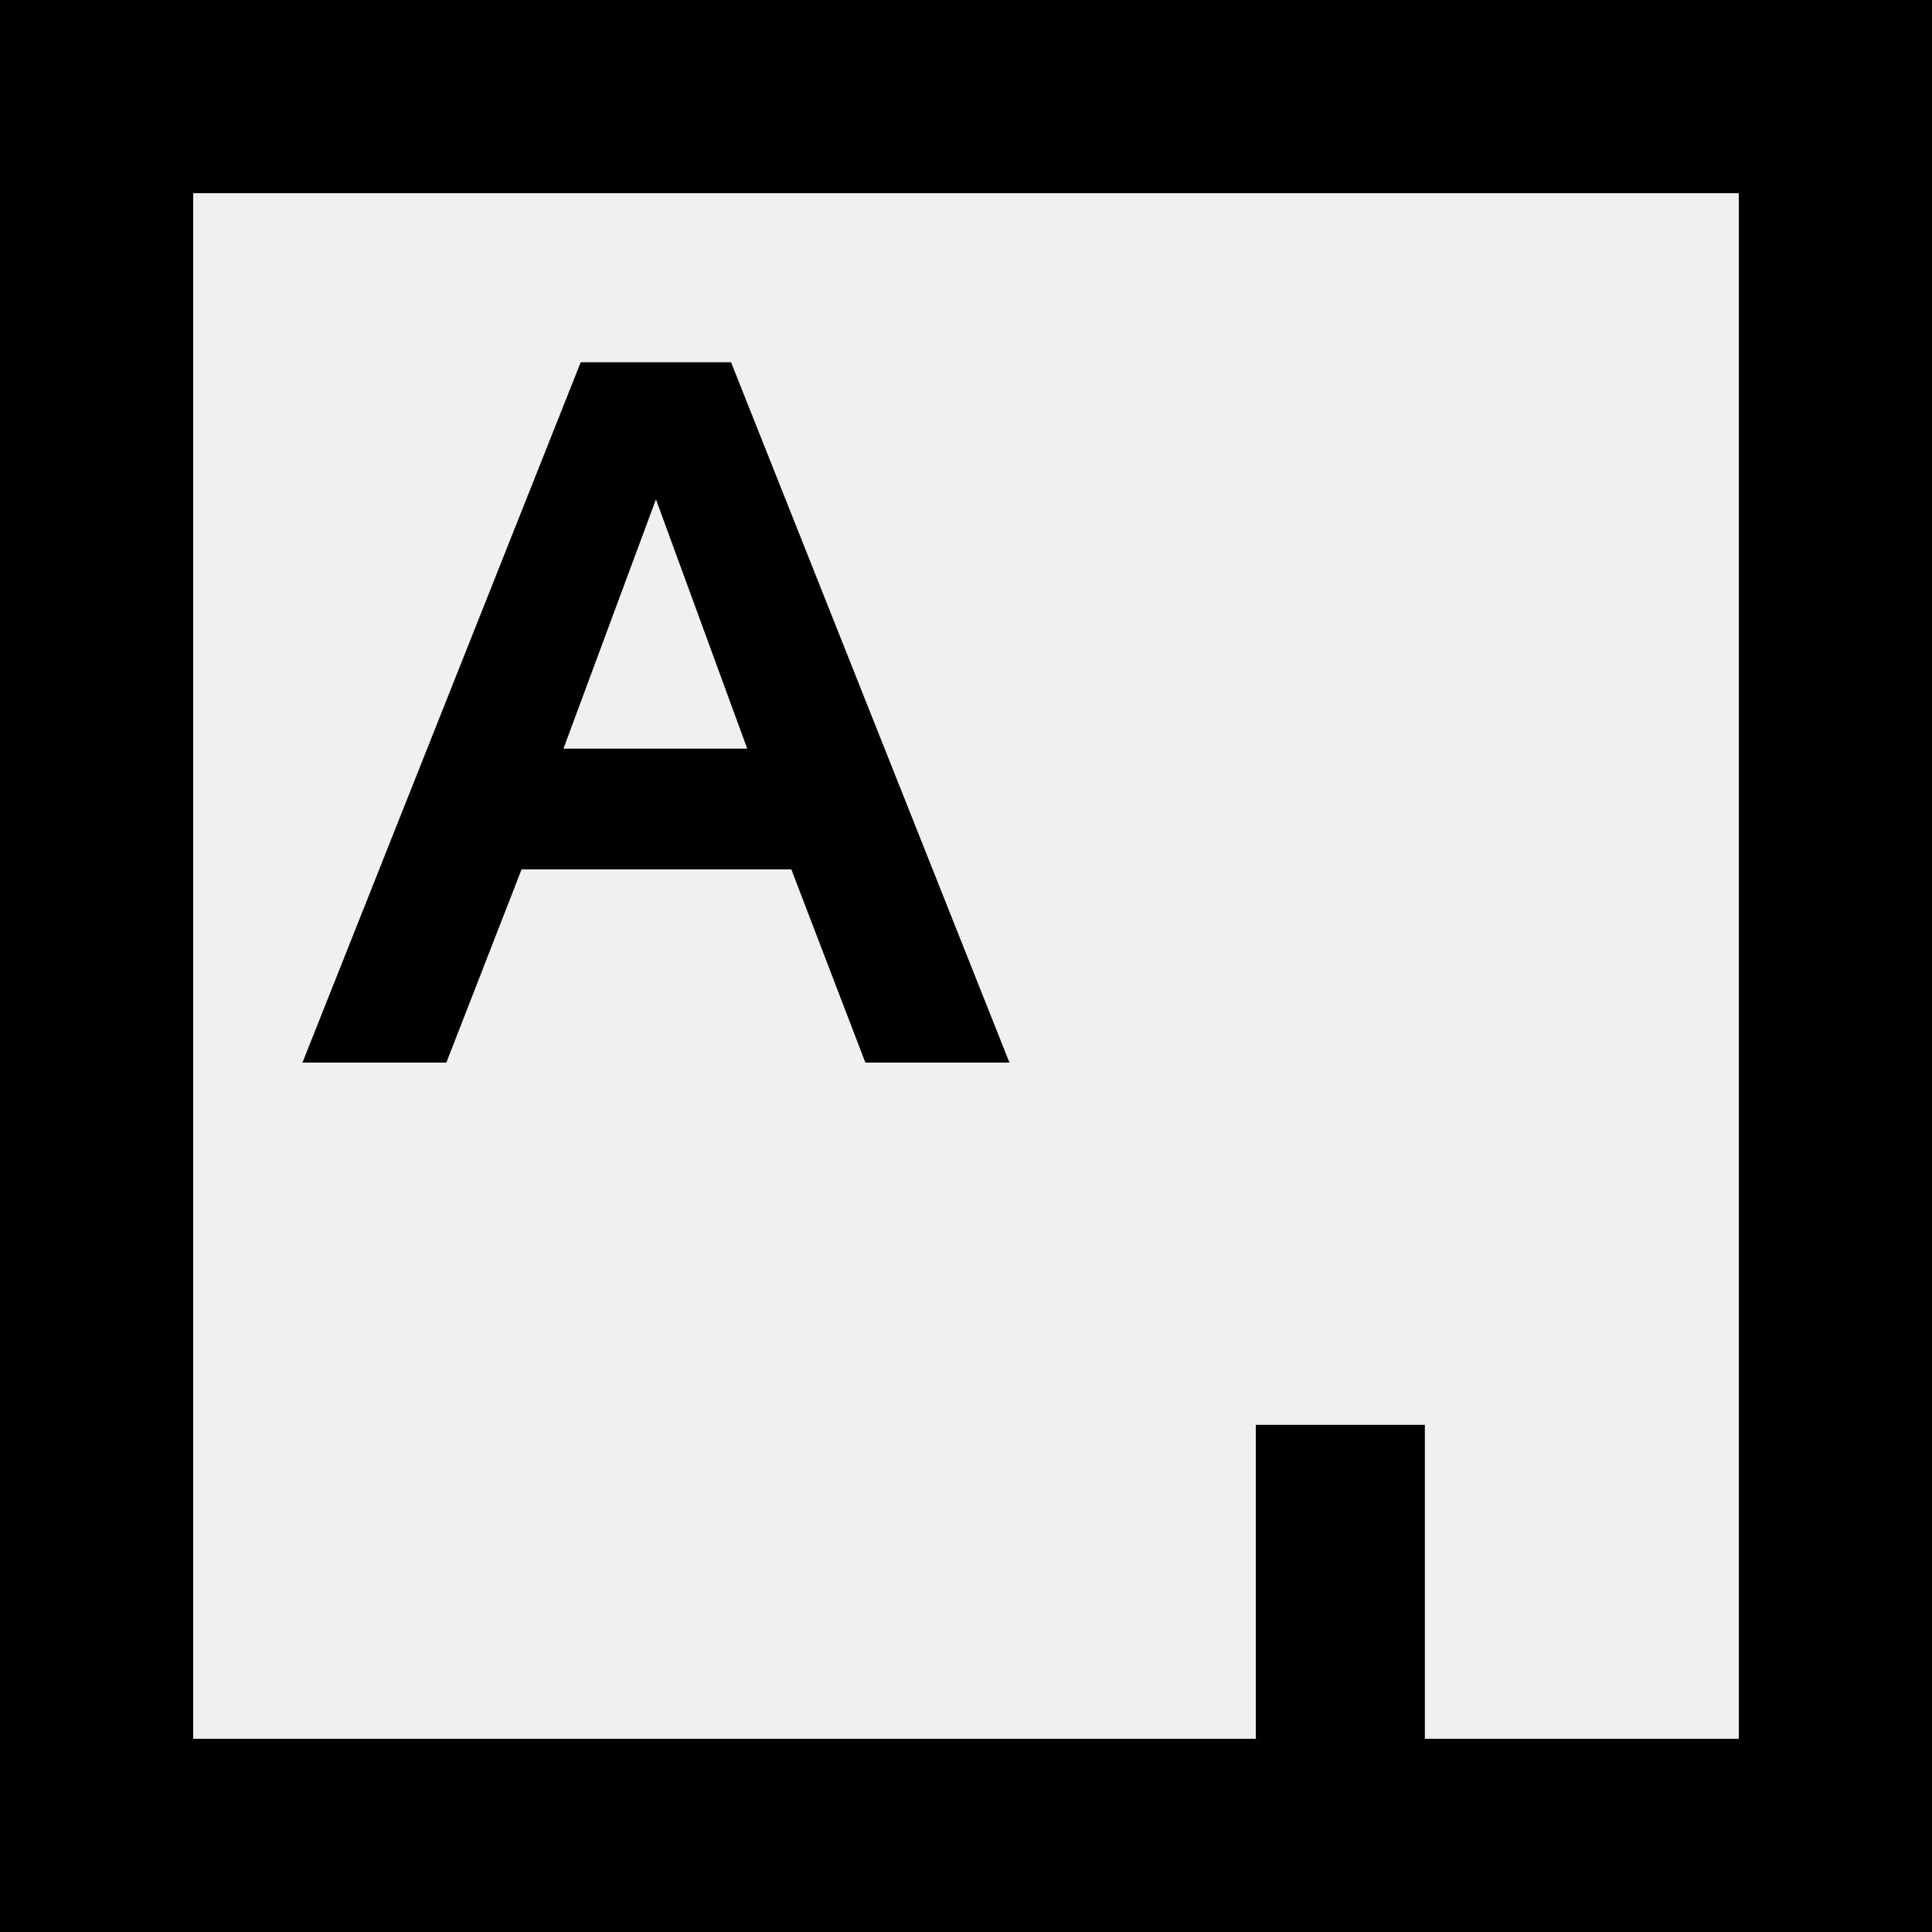
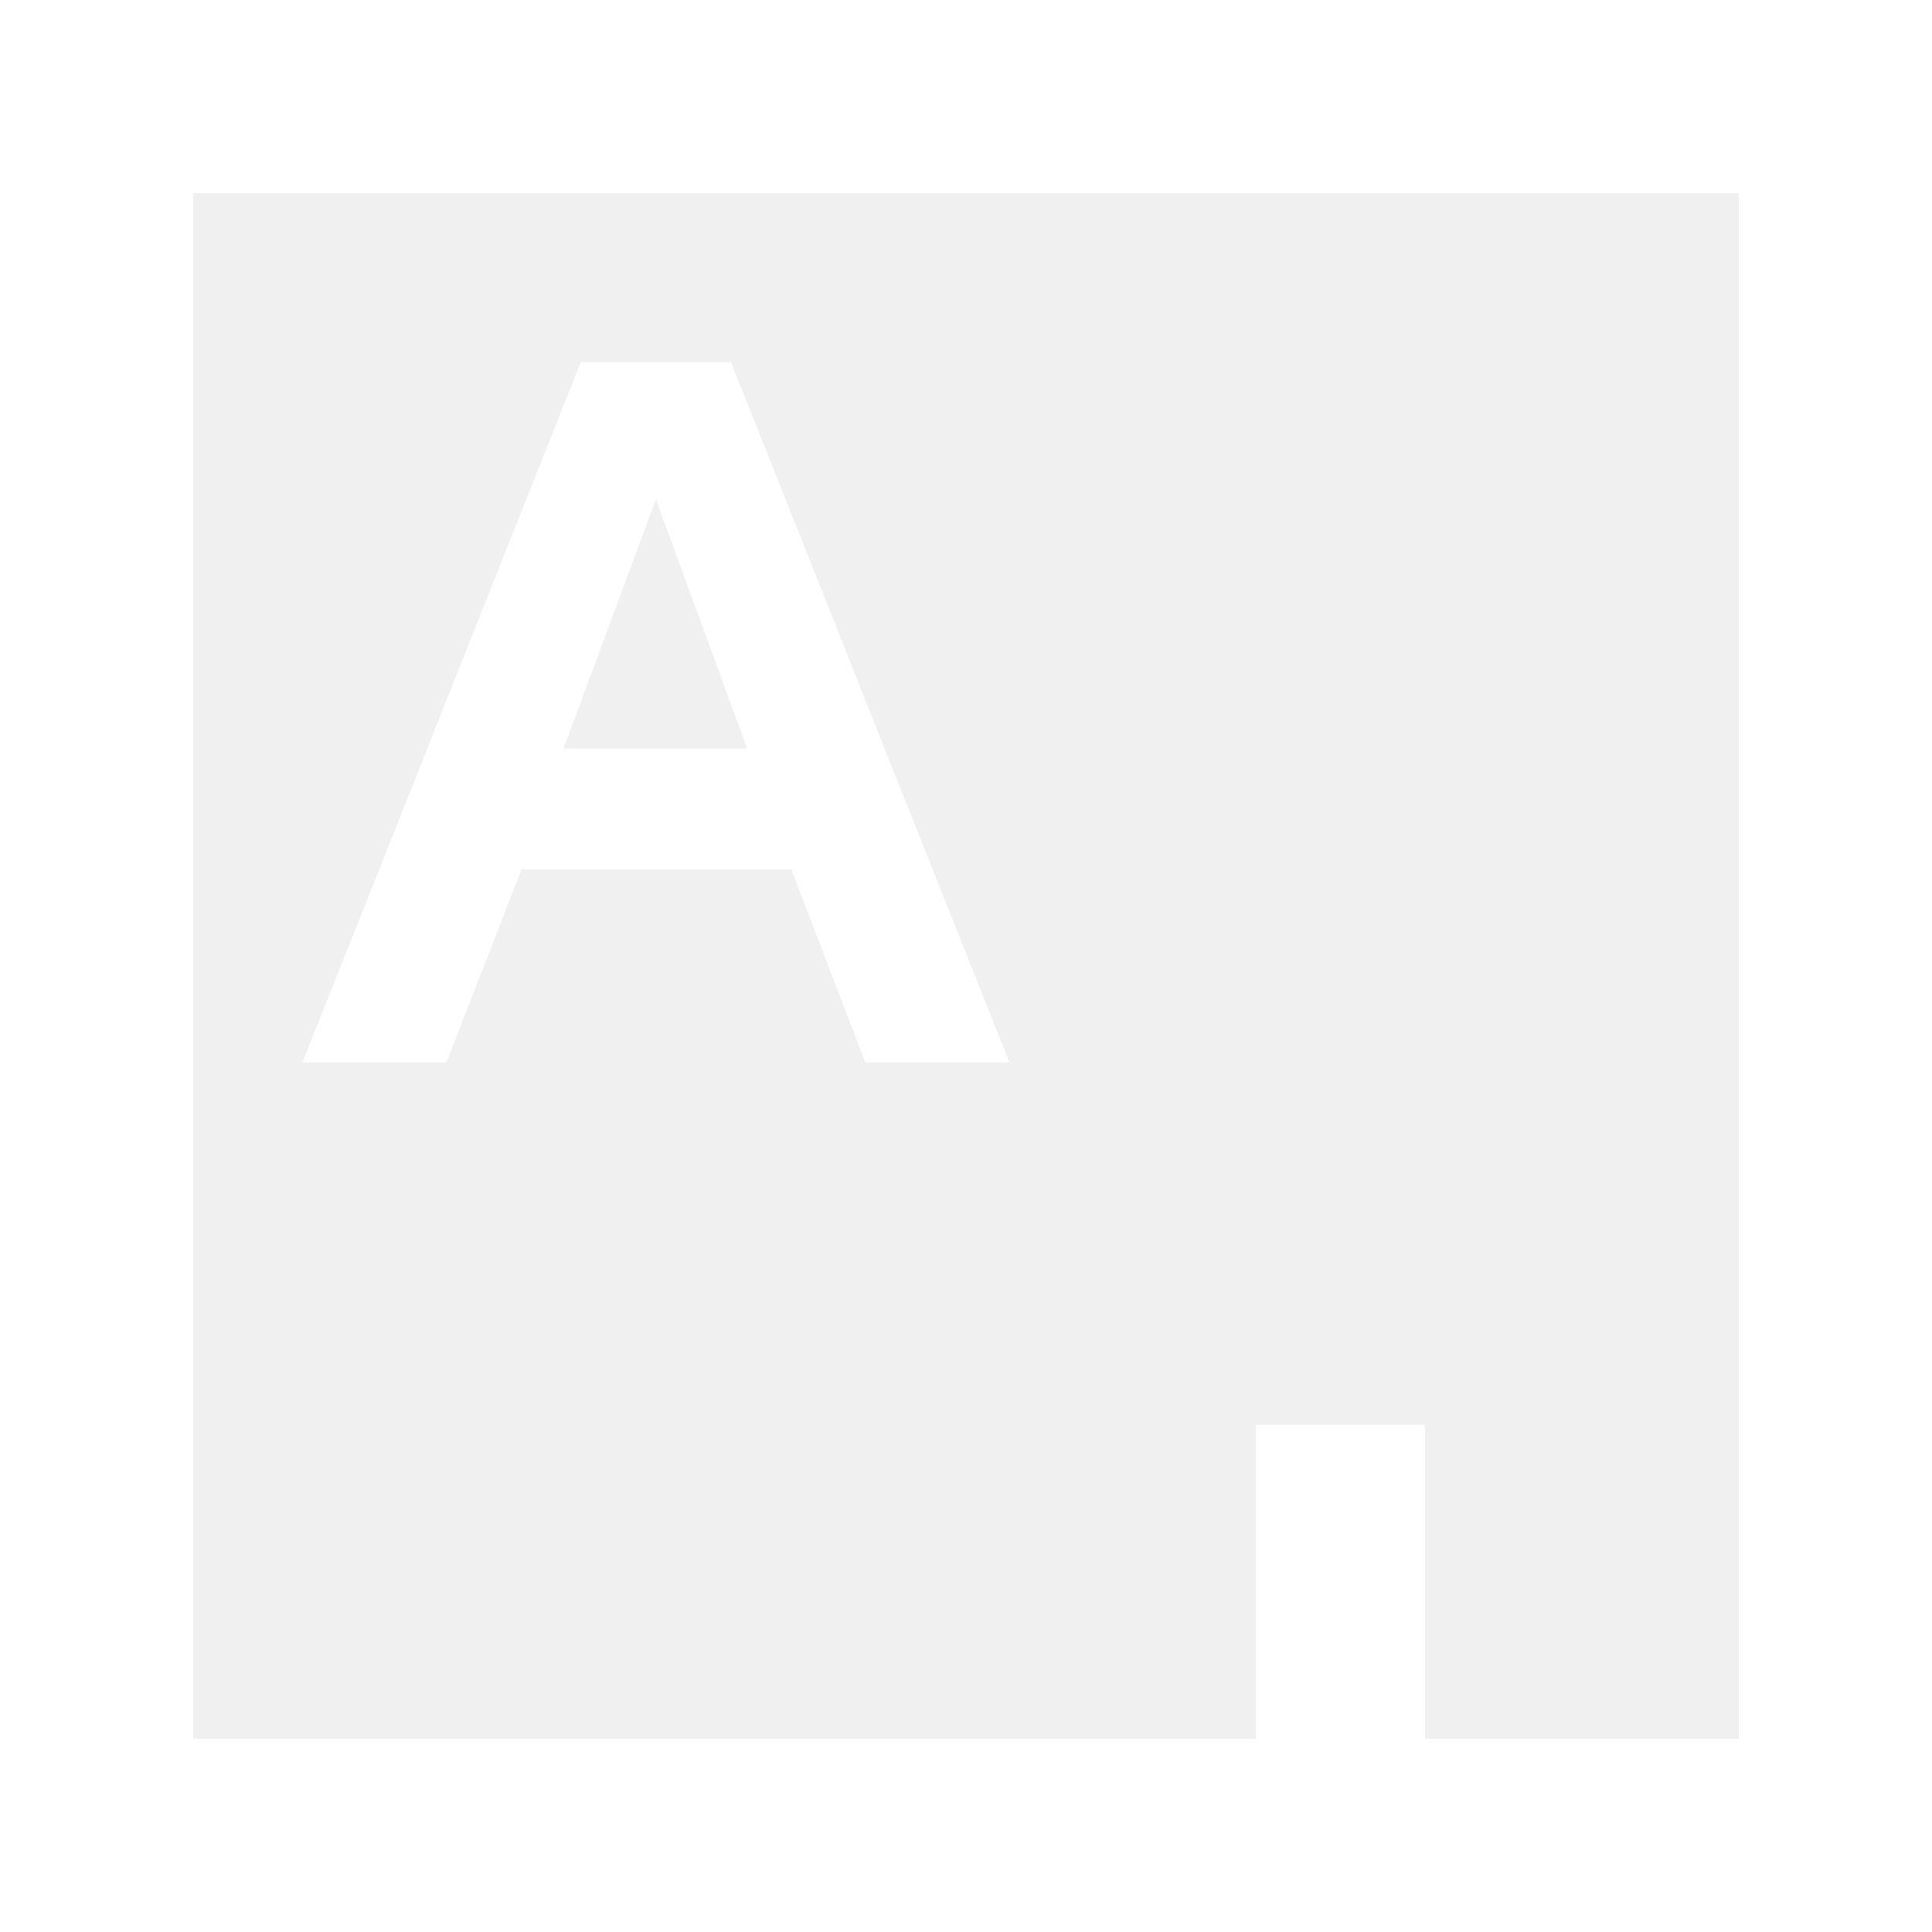
<svg xmlns="http://www.w3.org/2000/svg" version="1.1" id="Layer_1" x="0px" y="0px" width="80px" height="80px" viewBox="0 0 80 80" enable-background="new 0 0 80 80" xml:space="preserve">
-   <path d="M0,80h80V0H0V80z M72,72H59V59h-7v13H8V8h64V72z" />
-   <path d="M30.271,15h-6.224L12.524,44h5.958l3.115-8h11.17l3.066,8h5.966L30.271,15z M23.331,31l3.83-10.323L30.941,31H23.331z" />
+   <path fill="#FFFFFF" d="M0,80h80V0H0V80z M72,72H59V59h-7v13H8V8h64V72z" />
+   <path fill="#FFFFFF" d="M30.271,15h-6.224L12.524,44h5.958l3.115-8h11.17l3.066,8h5.966L30.271,15z M23.331,31l3.83-10.323  L30.941,31H23.331z" />
</svg>
